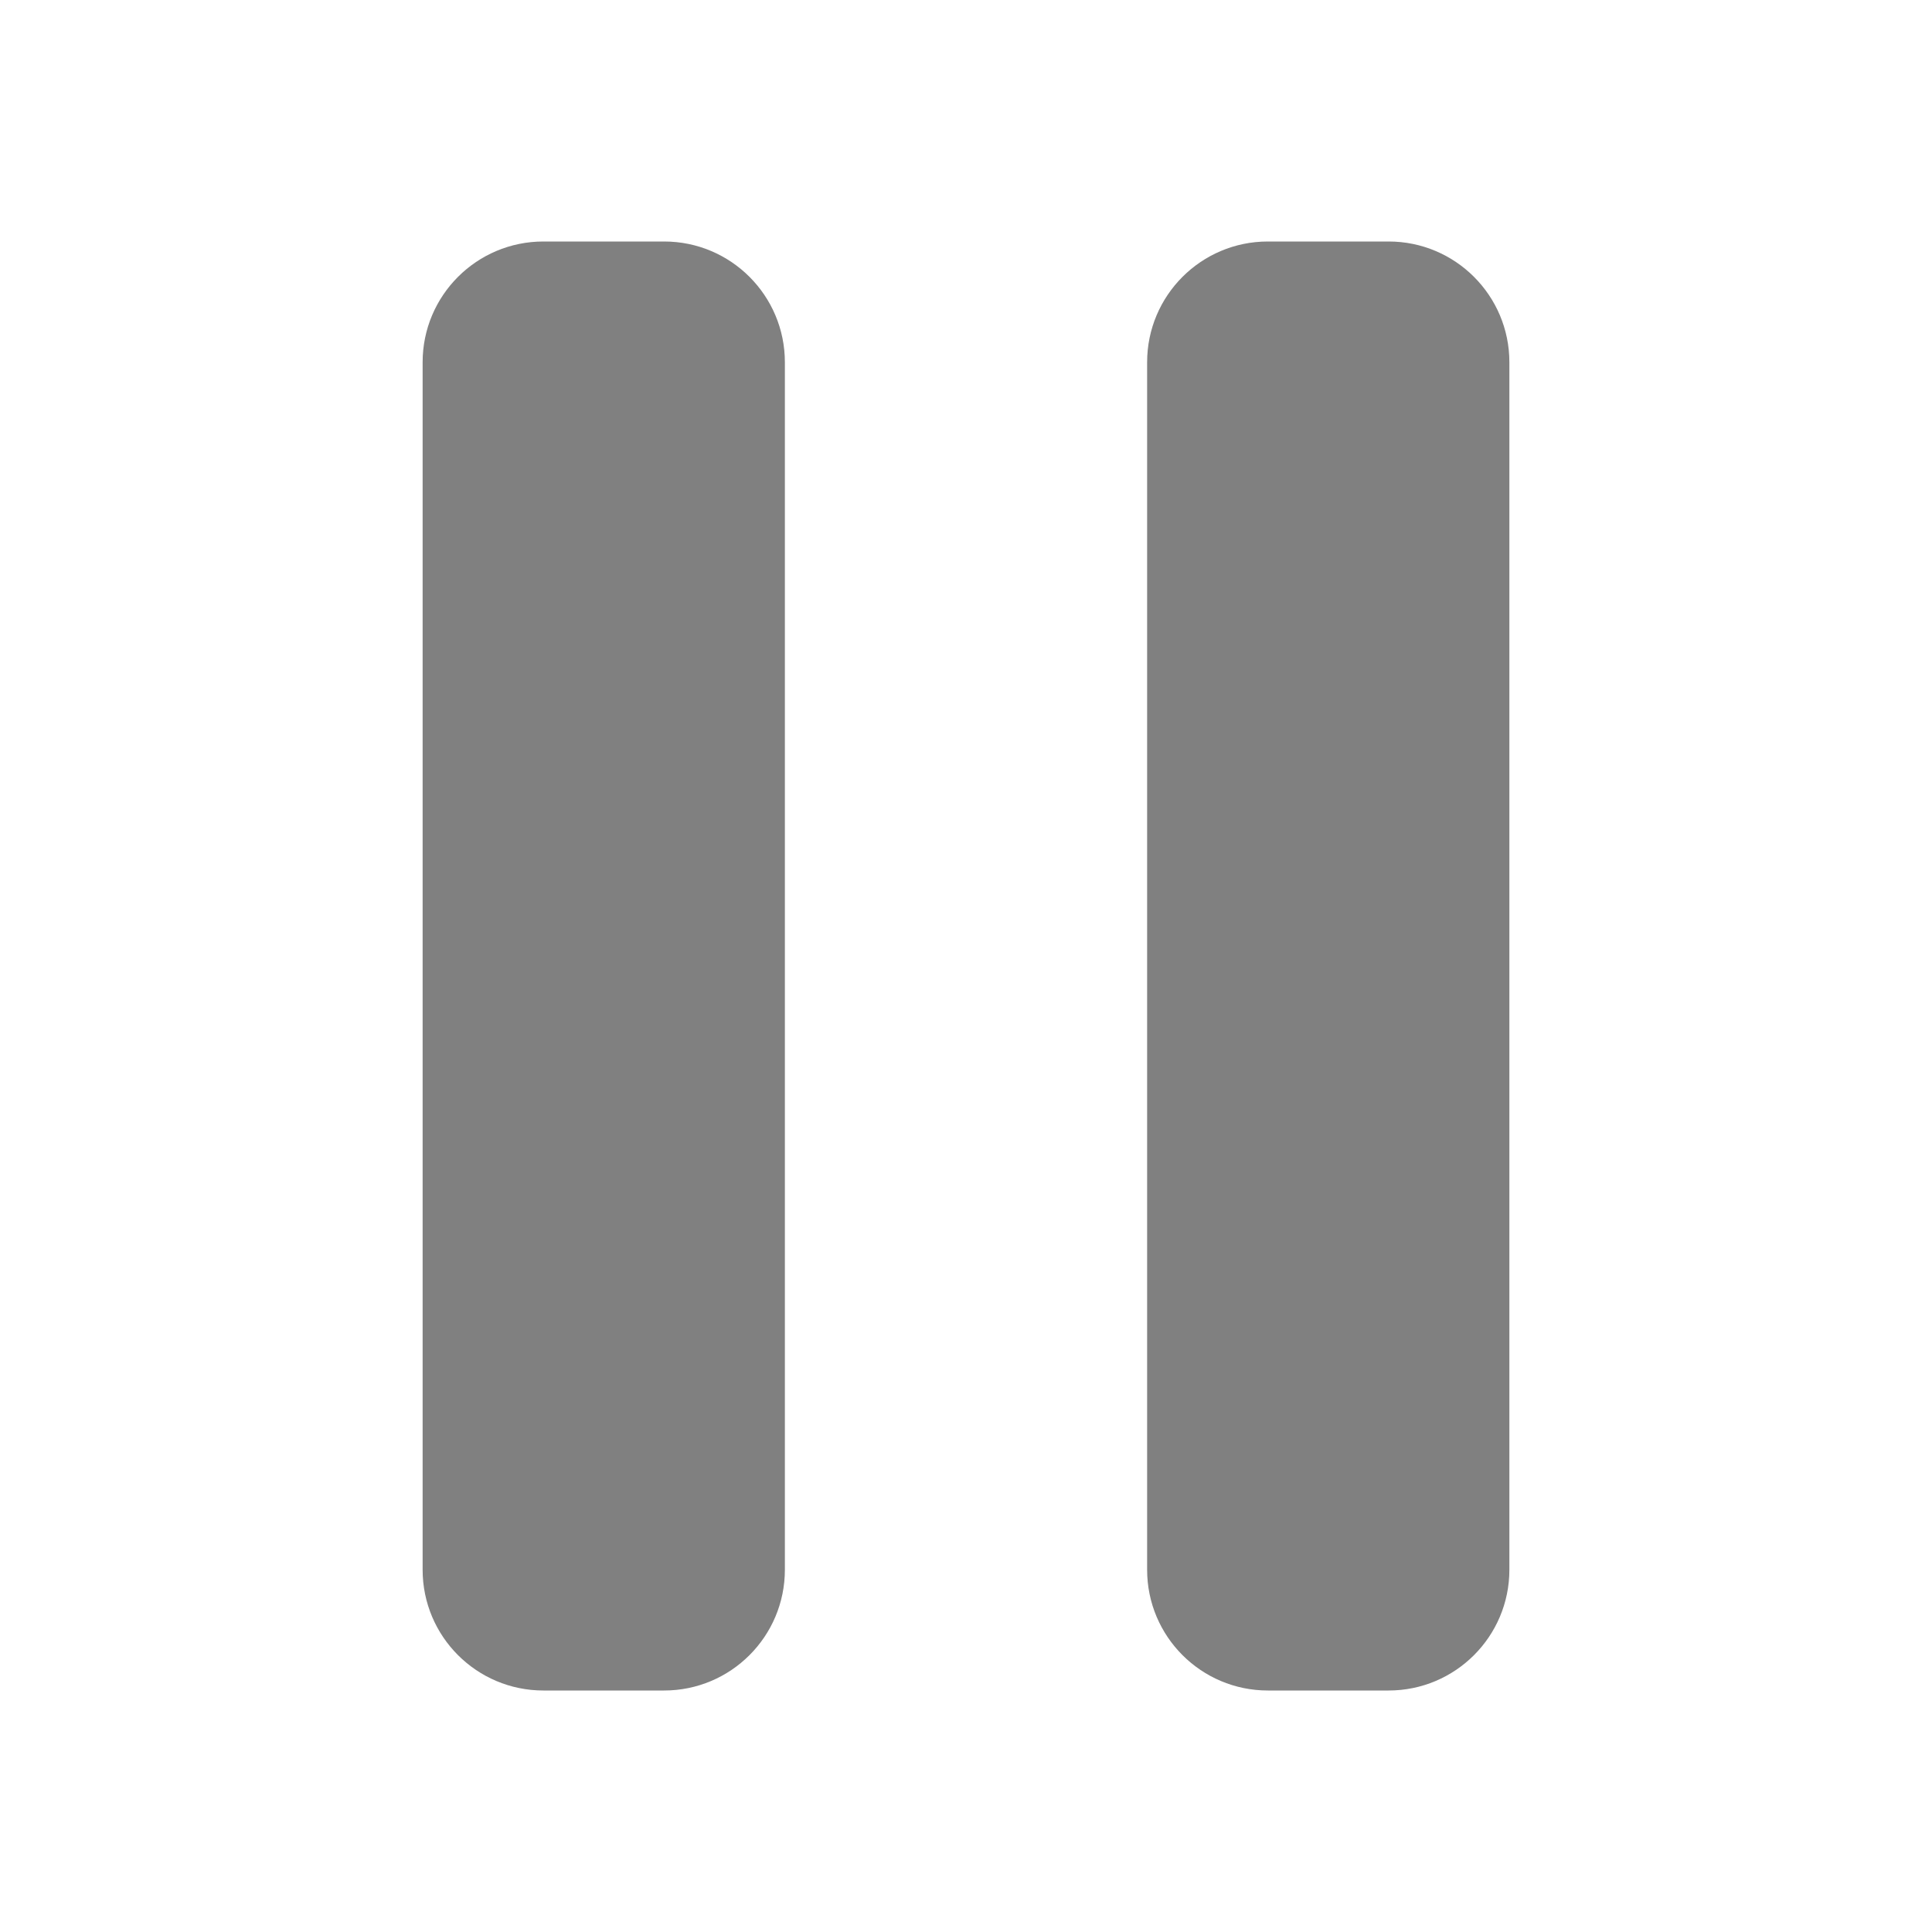
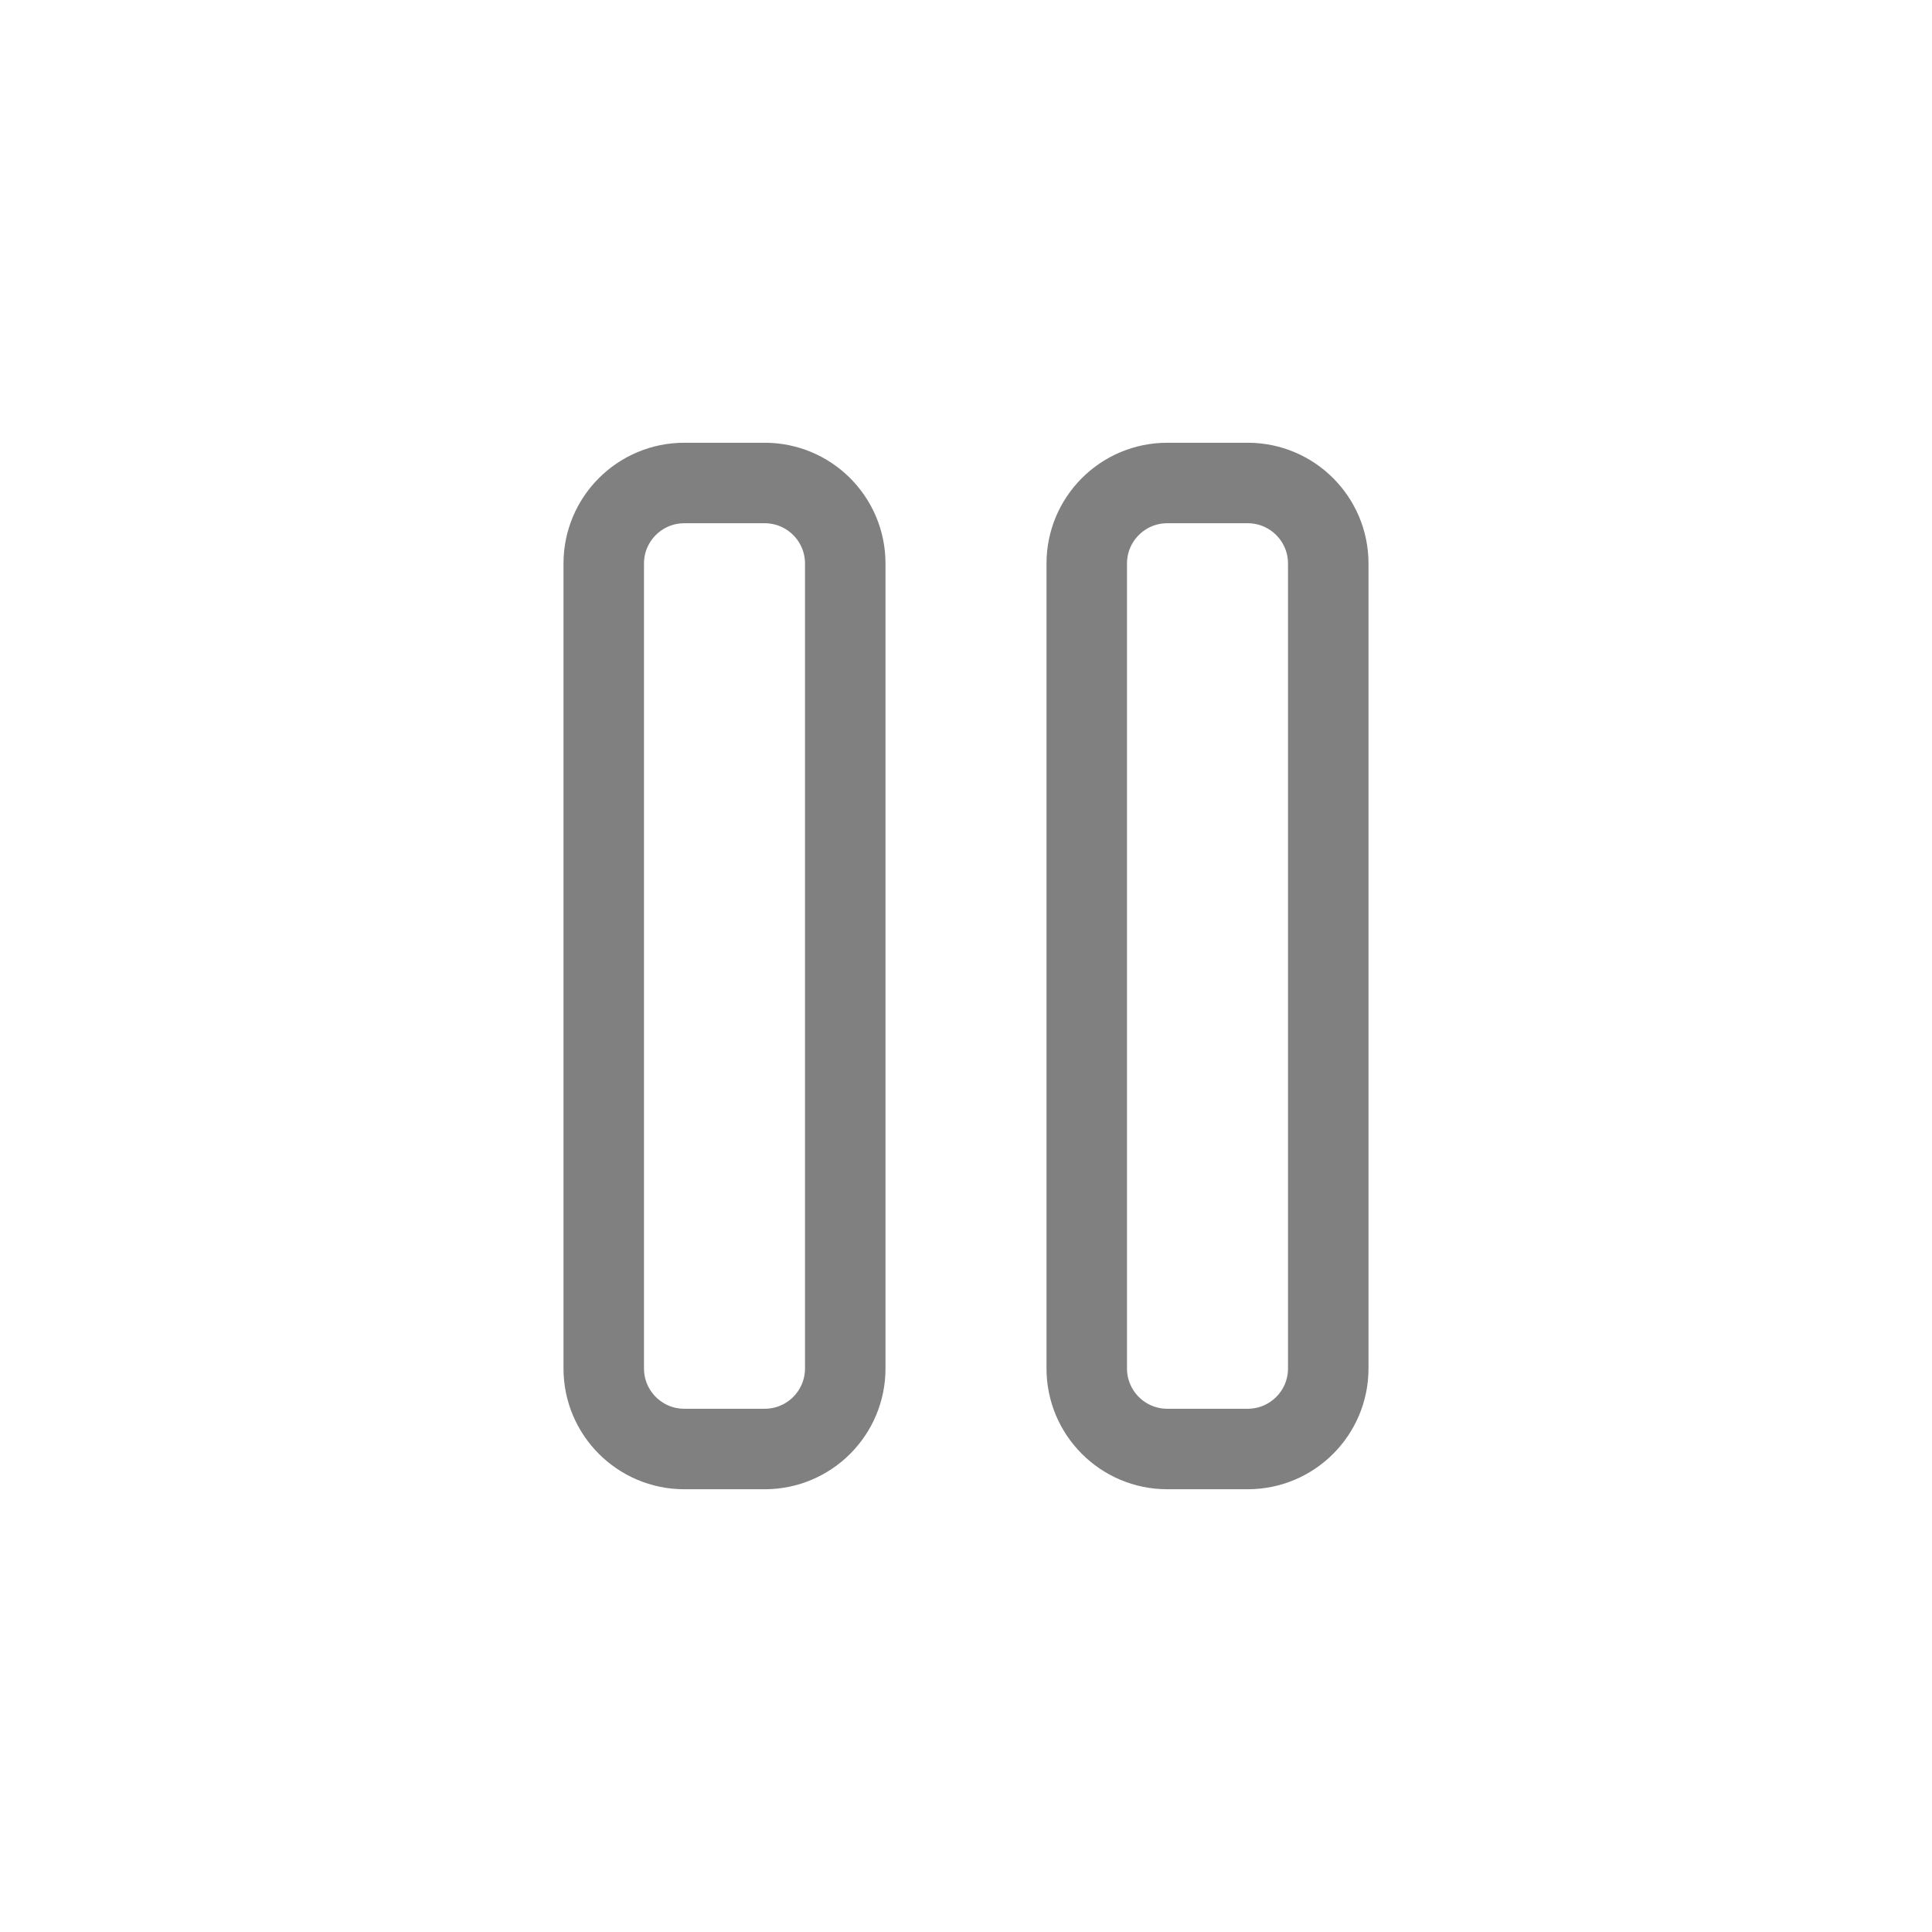
- <svg xmlns="http://www.w3.org/2000/svg" viewBox="0 0 32 32" fill="gray" strokeWidth="2" strokeLinecap="round" strokeLinejoin="round">
-   <path d="M9 4a2 2 0 0 0-2 2v20a2 2 0 0 0 2 2h2a2 2 0 0 0 2-2V6a2 2 0 0 0-2-2H9Zm12 0a2 2 0 0 0-2 2v20a2 2 0 0 0 2 2h2a2 2 0 0 0 2-2V6a2 2 0 0 0-2-2h-2Z" />
+ <svg xmlns="http://www.w3.org/2000/svg" viewBox="0 0 24 24" fill="none">
+   <path d="M8.5 18H9.5C10.052 18 10.5 17.552 10.5 17V7C10.5 6.448 10.052 6 9.5 6H8.5C7.948 6 7.5 6.448 7.5 7V17C7.5 17.552 7.948 18 8.5 18Z" stroke="gray" stroke-linecap="round" />
+   <path d="M14.5 18H15.5C16.052 18 16.5 17.552 16.5 17V7C16.5 6.448 16.052 6 15.5 6H14.5C13.948 6 13.5 6.448 13.5 7V17C13.5 17.552 13.948 18 14.5 18Z" stroke="gray" stroke-linecap="round" />
</svg>
